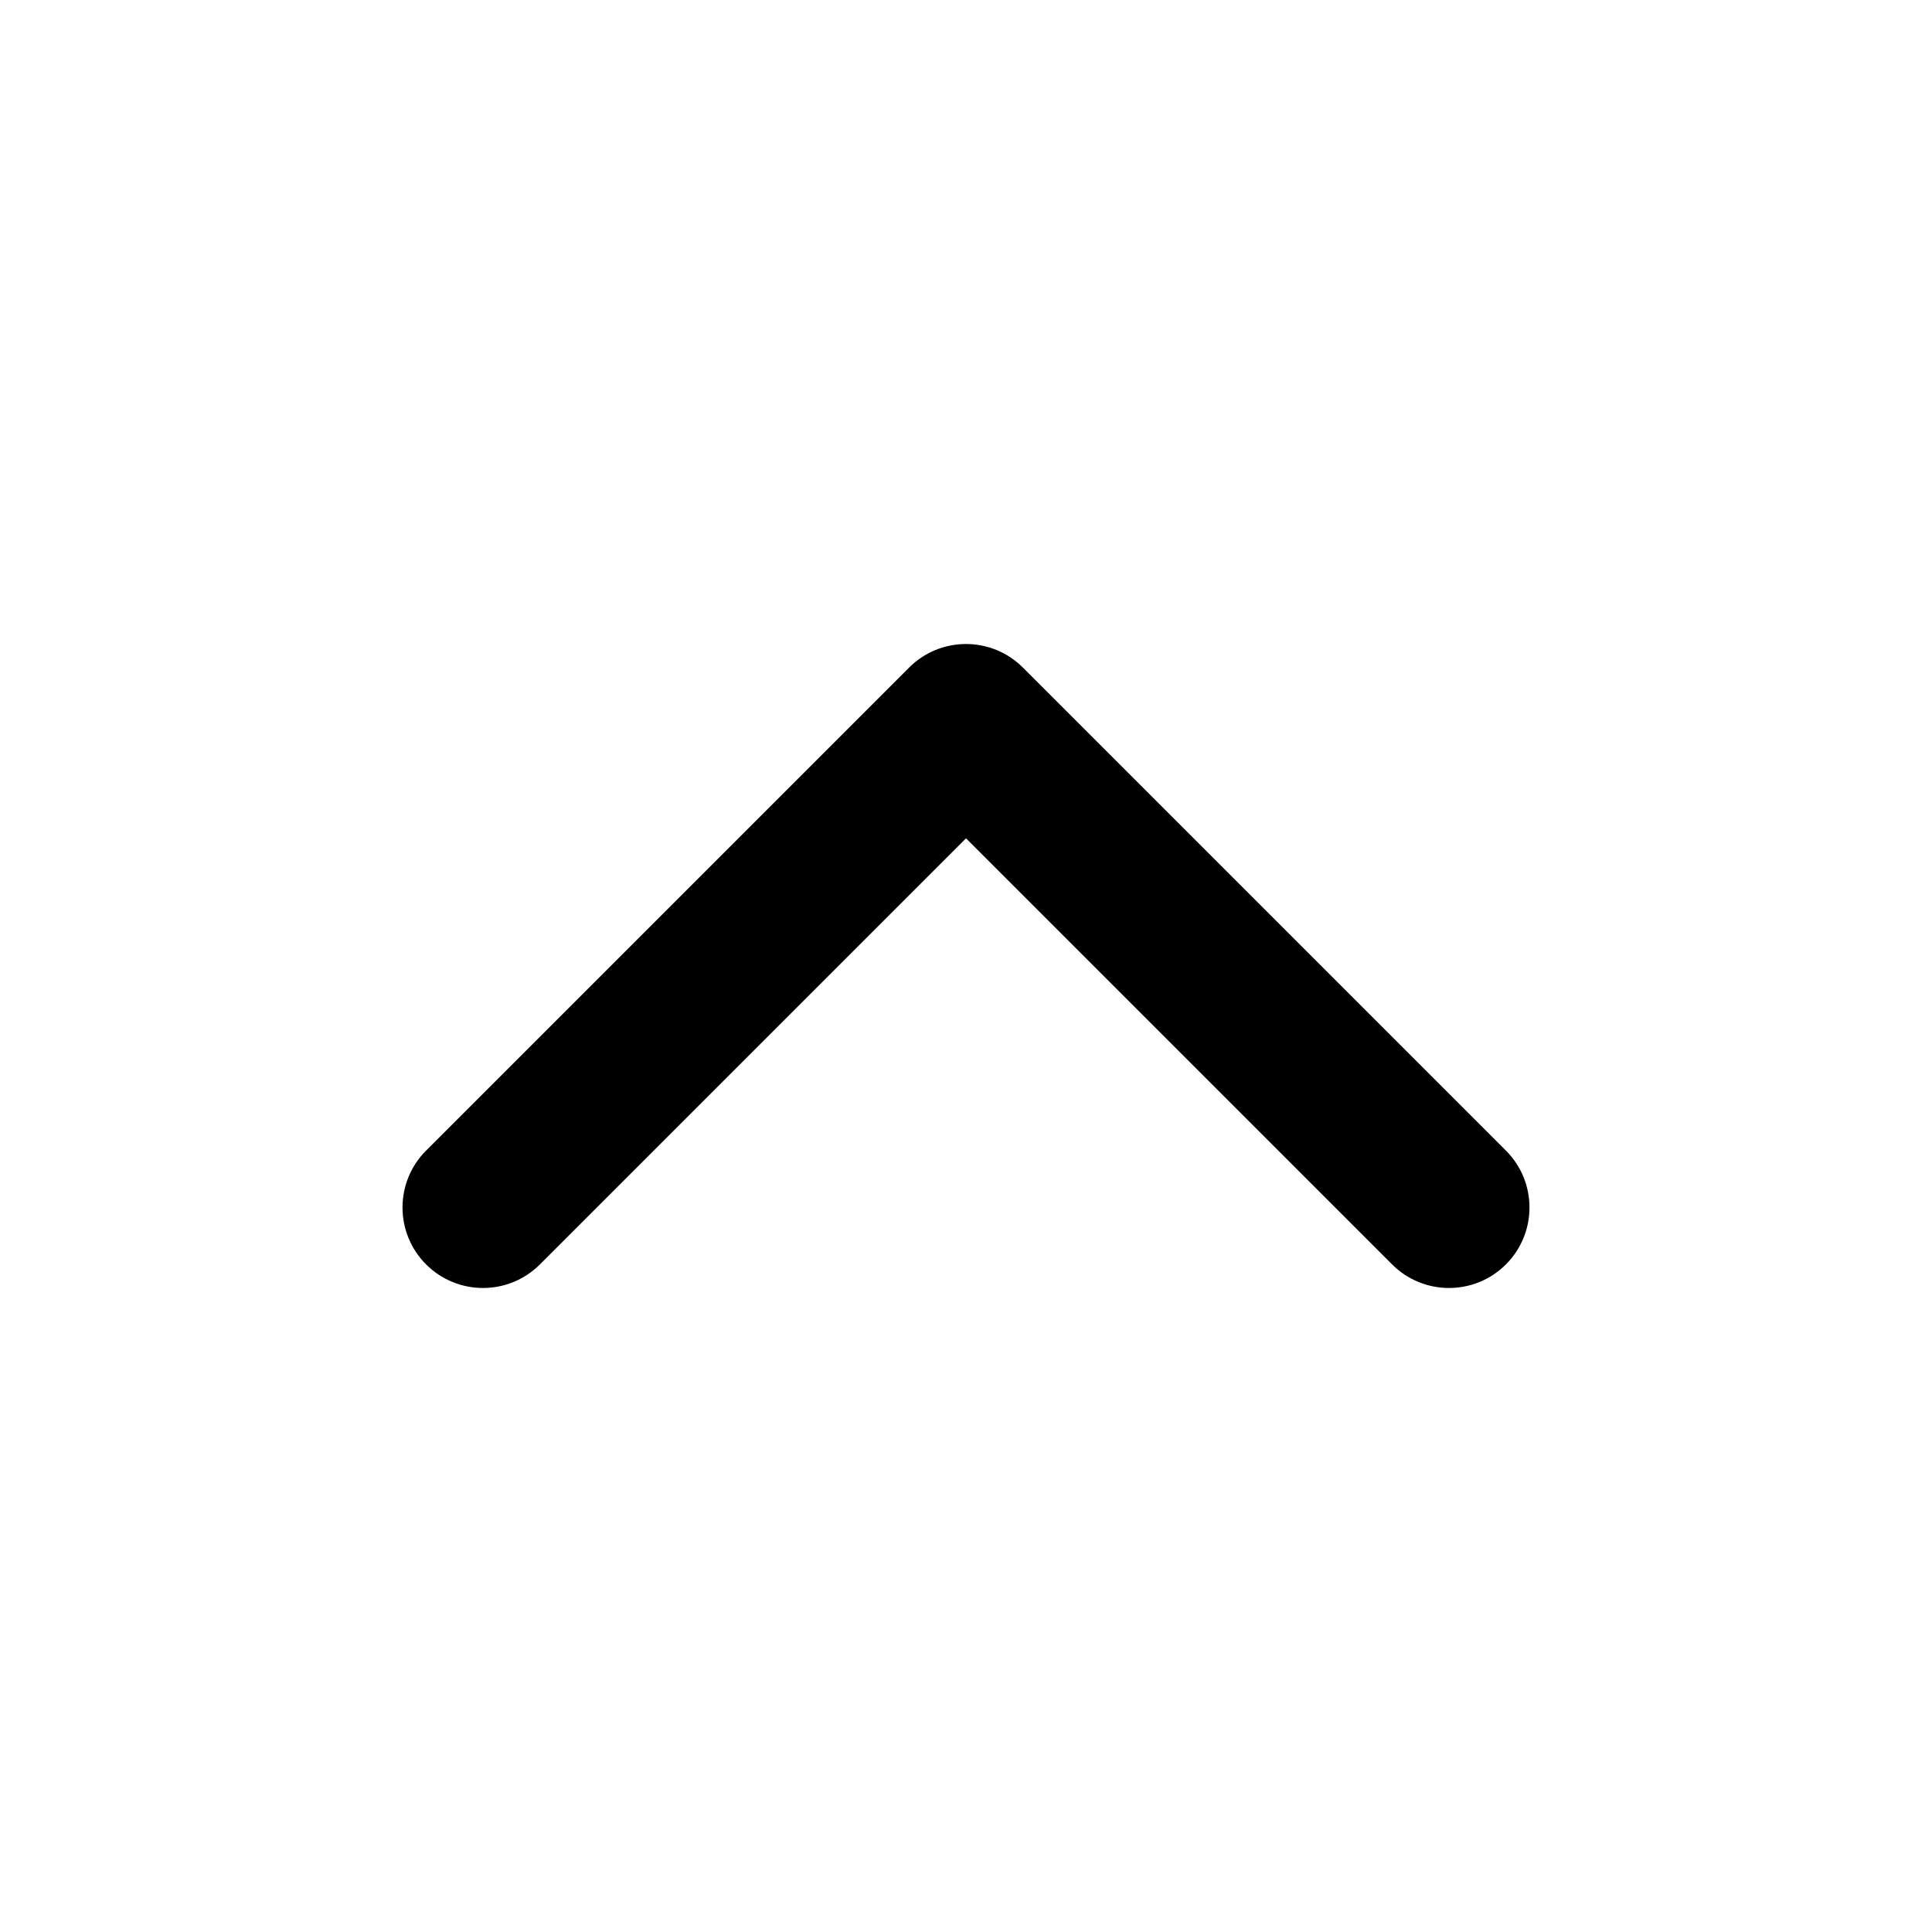
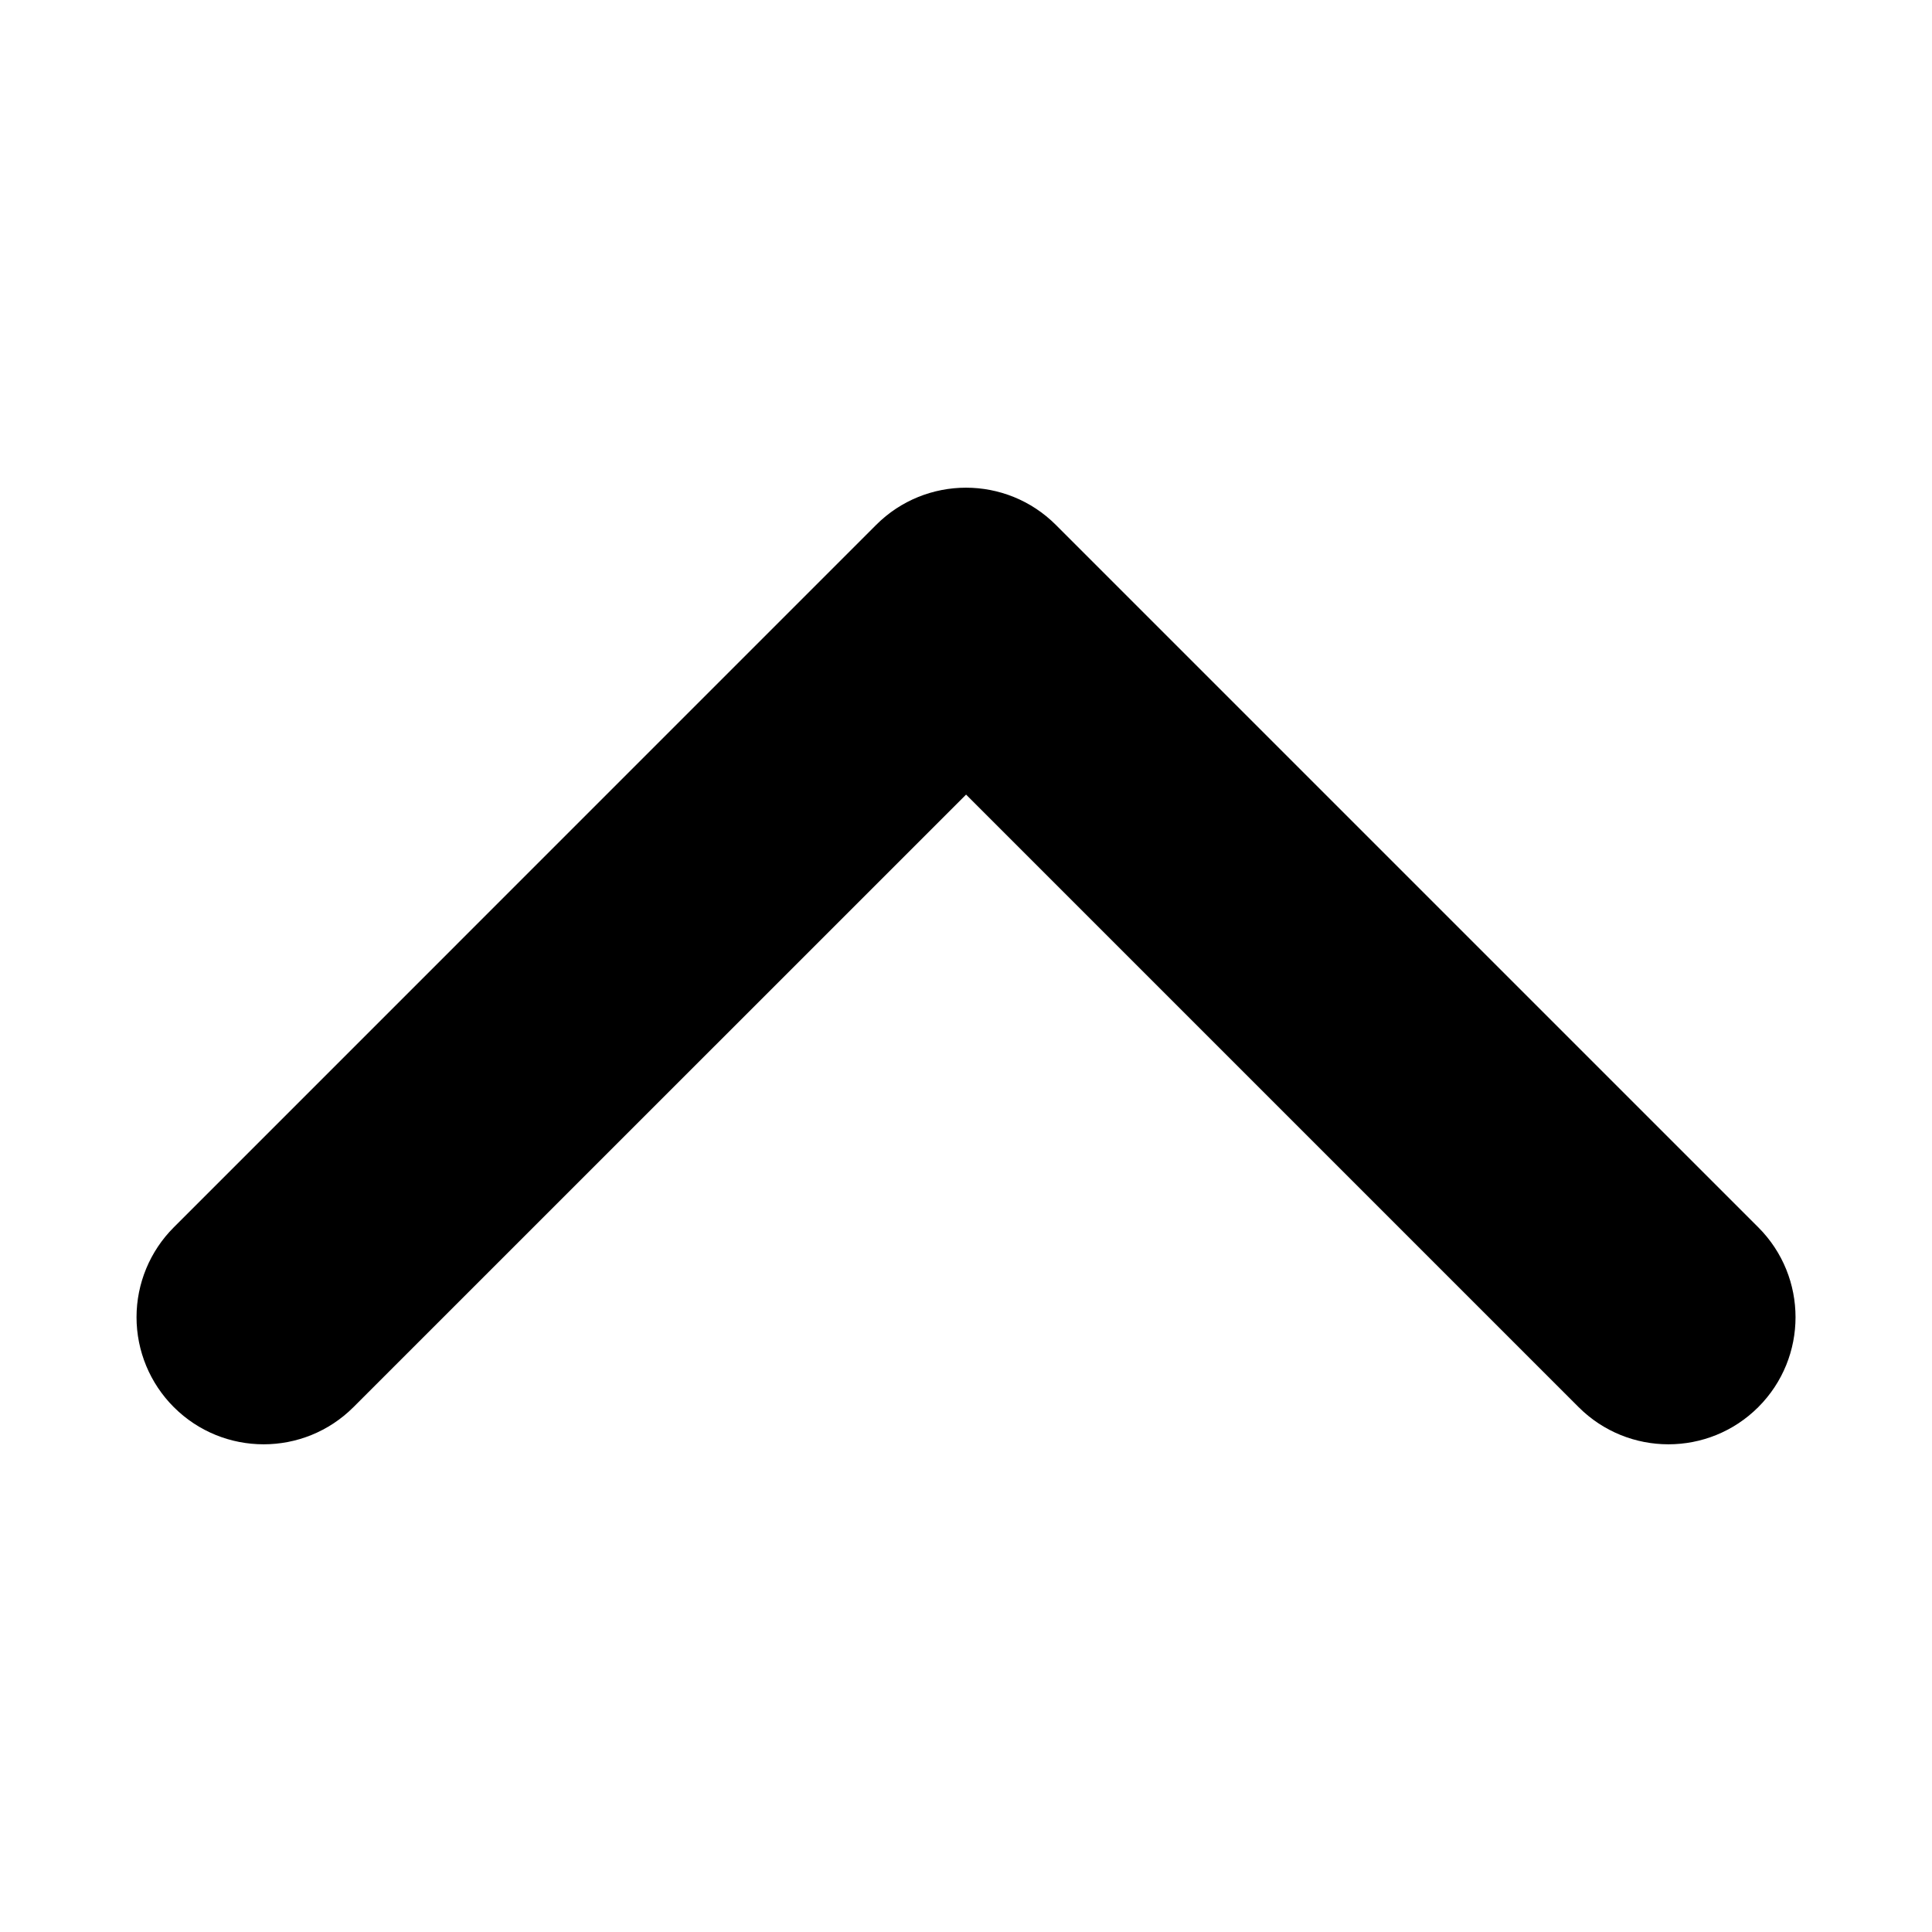
- <svg xmlns="http://www.w3.org/2000/svg" viewBox="0 0 24 24" width="24" height="24" version="1.1" id="svg1">
+ <svg xmlns="http://www.w3.org/2000/svg" viewBox="0 0 24 24" width="24" height="24" fill="none" stroke="currentColor" stroke-width="1.8" stroke-linecap="round" stroke-linejoin="round" version="1.1" id="svg1">
  <defs id="defs1" />
-   <path style="baseline-shift:baseline;display:inline;overflow:visible;vector-effect:none;stroke-linecap:round;stroke-linejoin:round;enable-background:accumulate;stop-color:#000000;stop-opacity:1;opacity:1" d="M 11.293,8.293 5.293,14.293 a 1,1 0 0 0 0,1.414 1,1 0 0 0 1.414,0 L 12,10.414 l 5.293,5.293 a 1,1 0 0 0 1.414,0 1,1 0 0 0 0,-1.414 l -6,-6 a 1,1 0 0 0 -1.414,0 z" id="path1" />
+   <path d="m 1.821,16.363 a 1.454,1.454 0 0 1 0.426,-1.028 L 10.972,6.609 a 1.454,1.454 0 0 1 2.056,0 l 8.726,8.726 a 1.454,1.454 0 0 1 0,2.056 1.454,1.454 0 0 1 -2.056,0 L 12.001,9.694 4.303,17.391 a 1.454,1.454 0 0 1 -2.056,0 1.454,1.454 0 0 1 -0.426,-1.028 z" id="path1" stroke-linecap="round" stroke-linejoin="round" opacity="1" fill="currentColor" style="stroke-width:0.25;stroke-dasharray:none" />
</svg>
